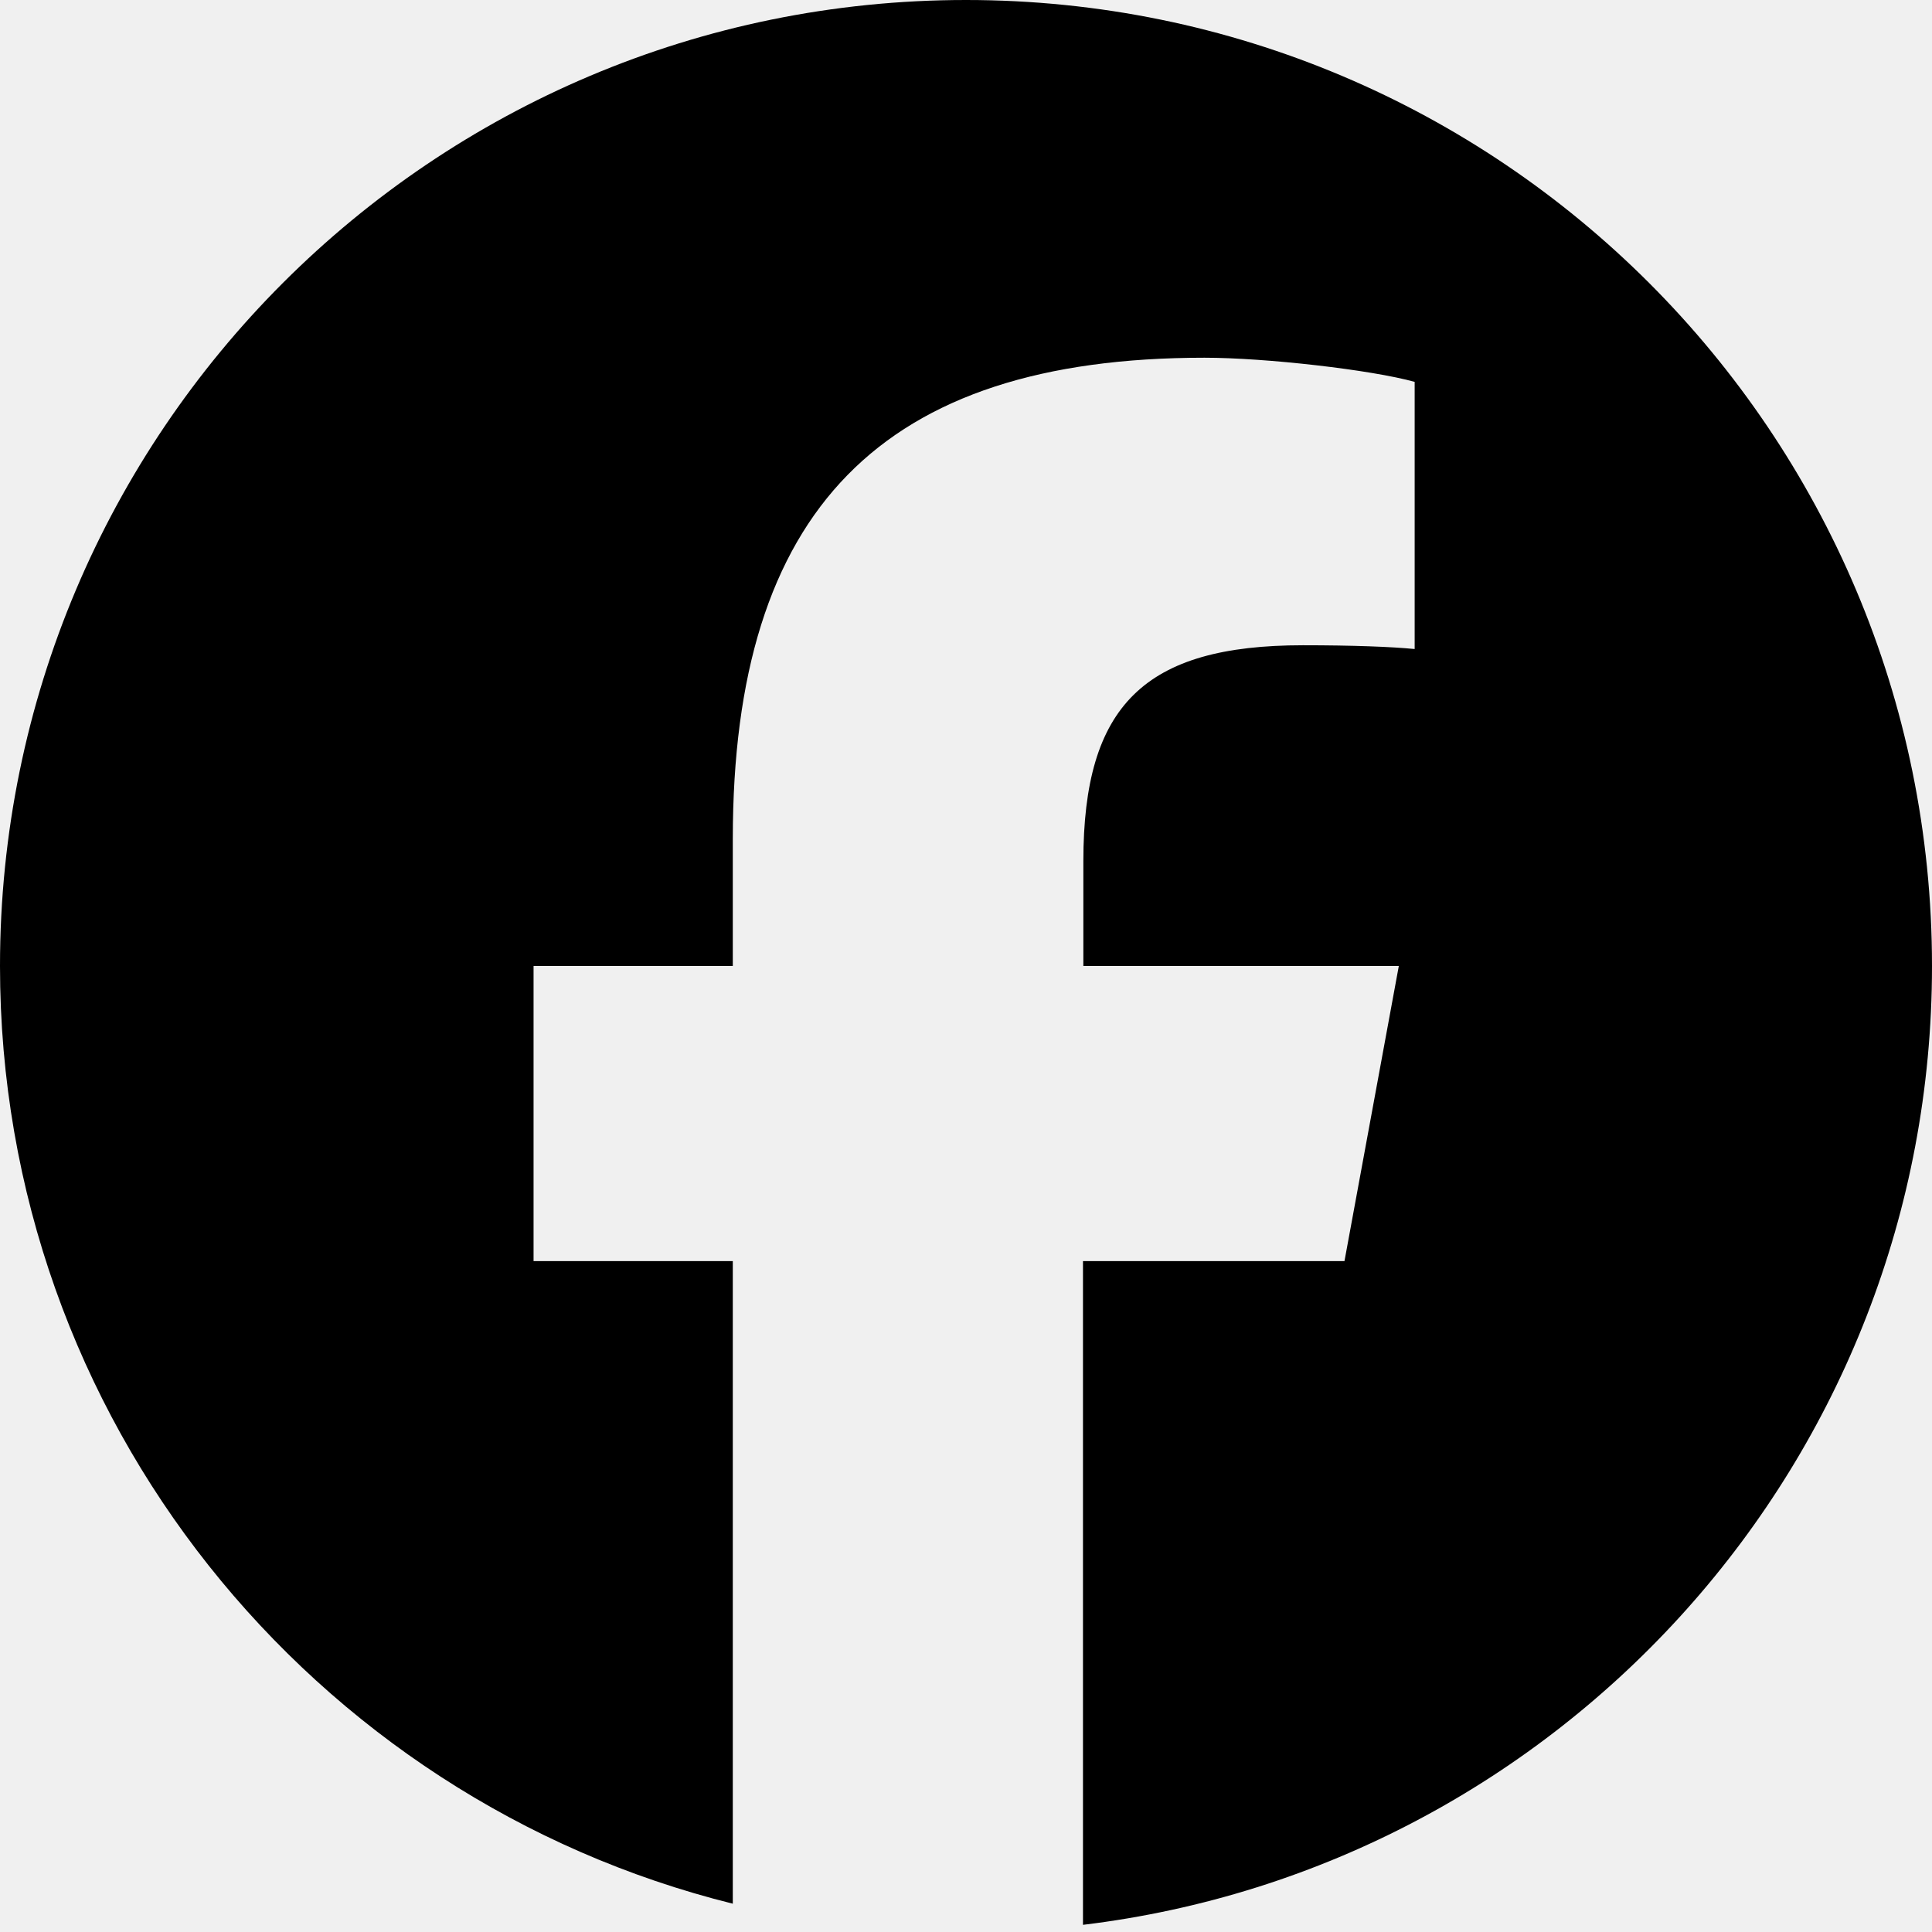
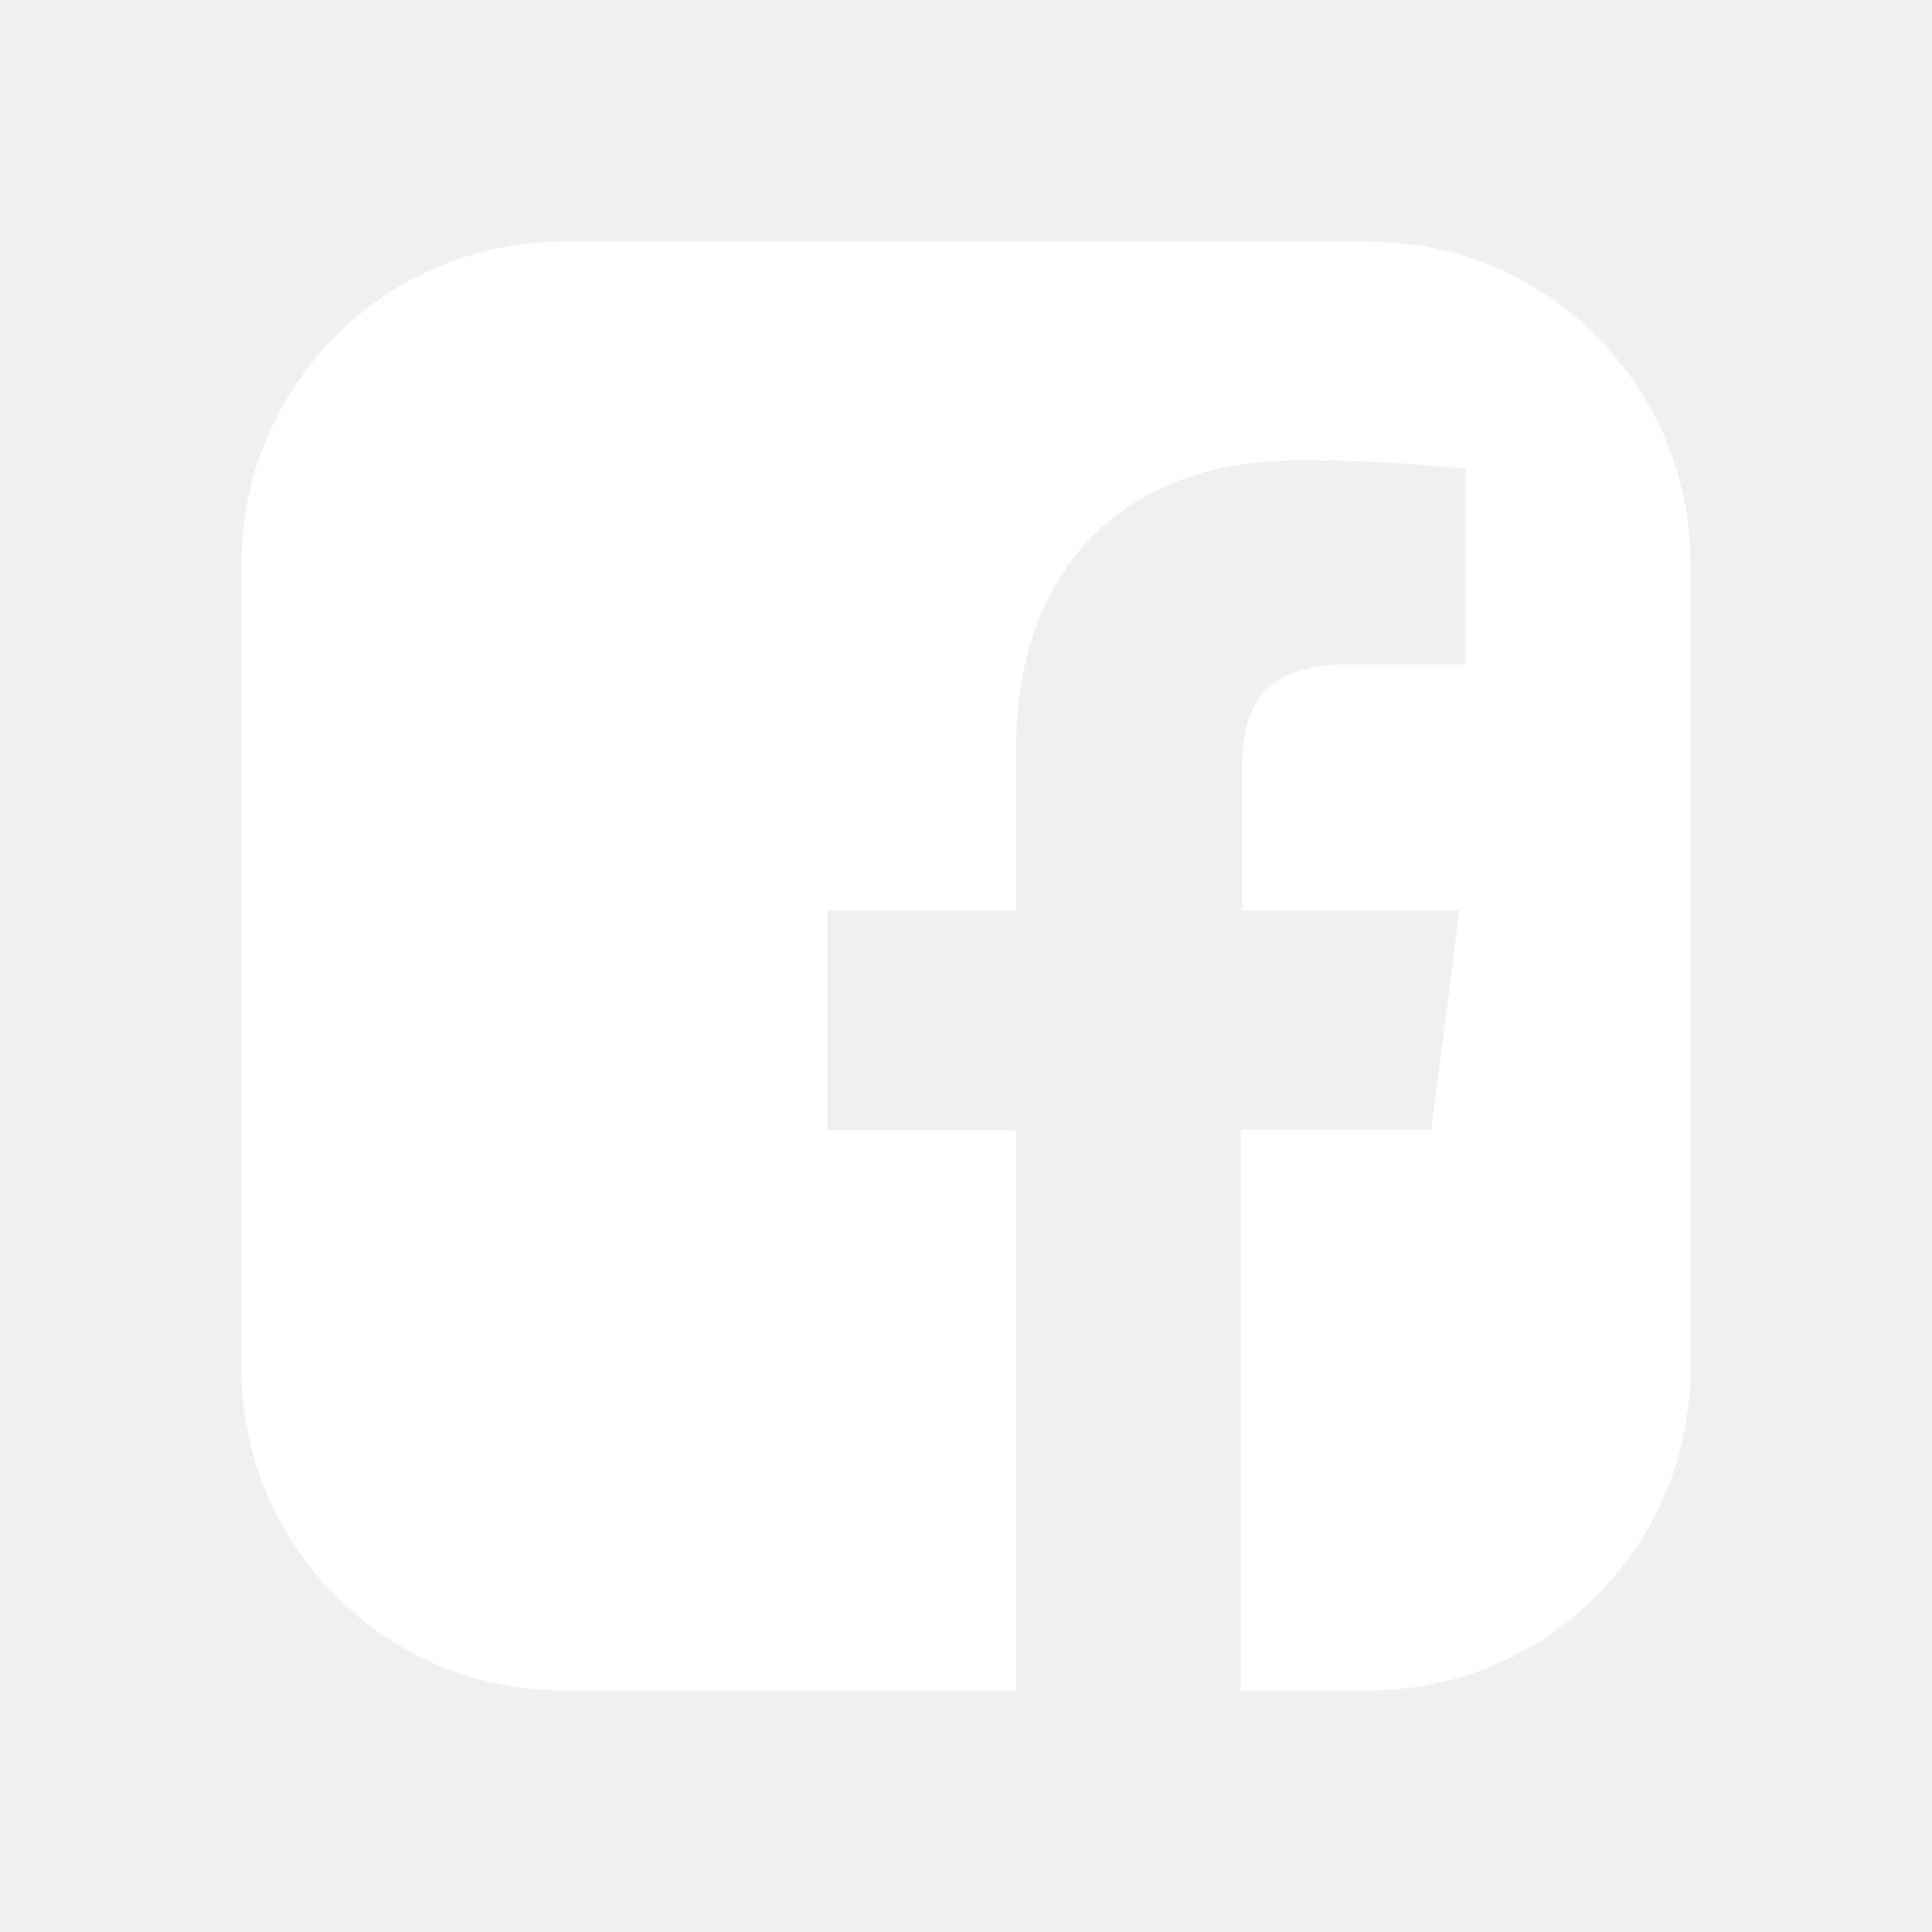
- <svg xmlns="http://www.w3.org/2000/svg" viewBox="0 0 512 512">
-   <path d="M512 256C512 114.6 397.4 0 256 0S0 114.6 0 256C0 376 82.7 476.8 194.2 504.5V334.2H141.4V256h52.8V222.3c0-87.1 39.4-127.5 125-127.5c16.2 0 44.2 3.2 55.7 6.4V172c-6-.6-16.5-1-29.6-1c-42 0-58.2 15.9-58.2 57.2V256h83.6l-14.4 78.2H287V510.1C413.8 494.8 512 386.9 512 256h0z" />
+ <svg xmlns="http://www.w3.org/2000/svg" viewBox="0,0,256,256" width="24px" height="24px">
+   <g fill="#ffffff" fill-rule="nonzero" stroke="none" stroke-width="1" stroke-linecap="butt" stroke-linejoin="miter" stroke-miterlimit="10" stroke-dasharray="" stroke-dashoffset="0" font-family="none" font-weight="none" font-size="none" text-anchor="none" style="mix-blend-mode: normal">
+     <g transform="scale(10.66667,10.66667)">
+       <path d="M17,3h-10c-2.209,0 -4,1.791 -4,4v10c0,2.209 1.791,4 4,4h5.621v-6.961h-2.343v-2.725h2.343v-2.005c0,-2.324 1.421,-3.591 3.495,-3.591c0.699,-0.002 1.397,0.034 2.092,0.105v2.43h-1.428c-1.13,0 -1.35,0.534 -1.35,1.322v1.735h2.7l-0.351,2.725h-2.365v6.965h1.586c2.209,0 4,-1.791 4,-4v-10c0,-2.209 -1.791,-4 -4,-4z" />
+     </g>
+   </g>
</svg>
